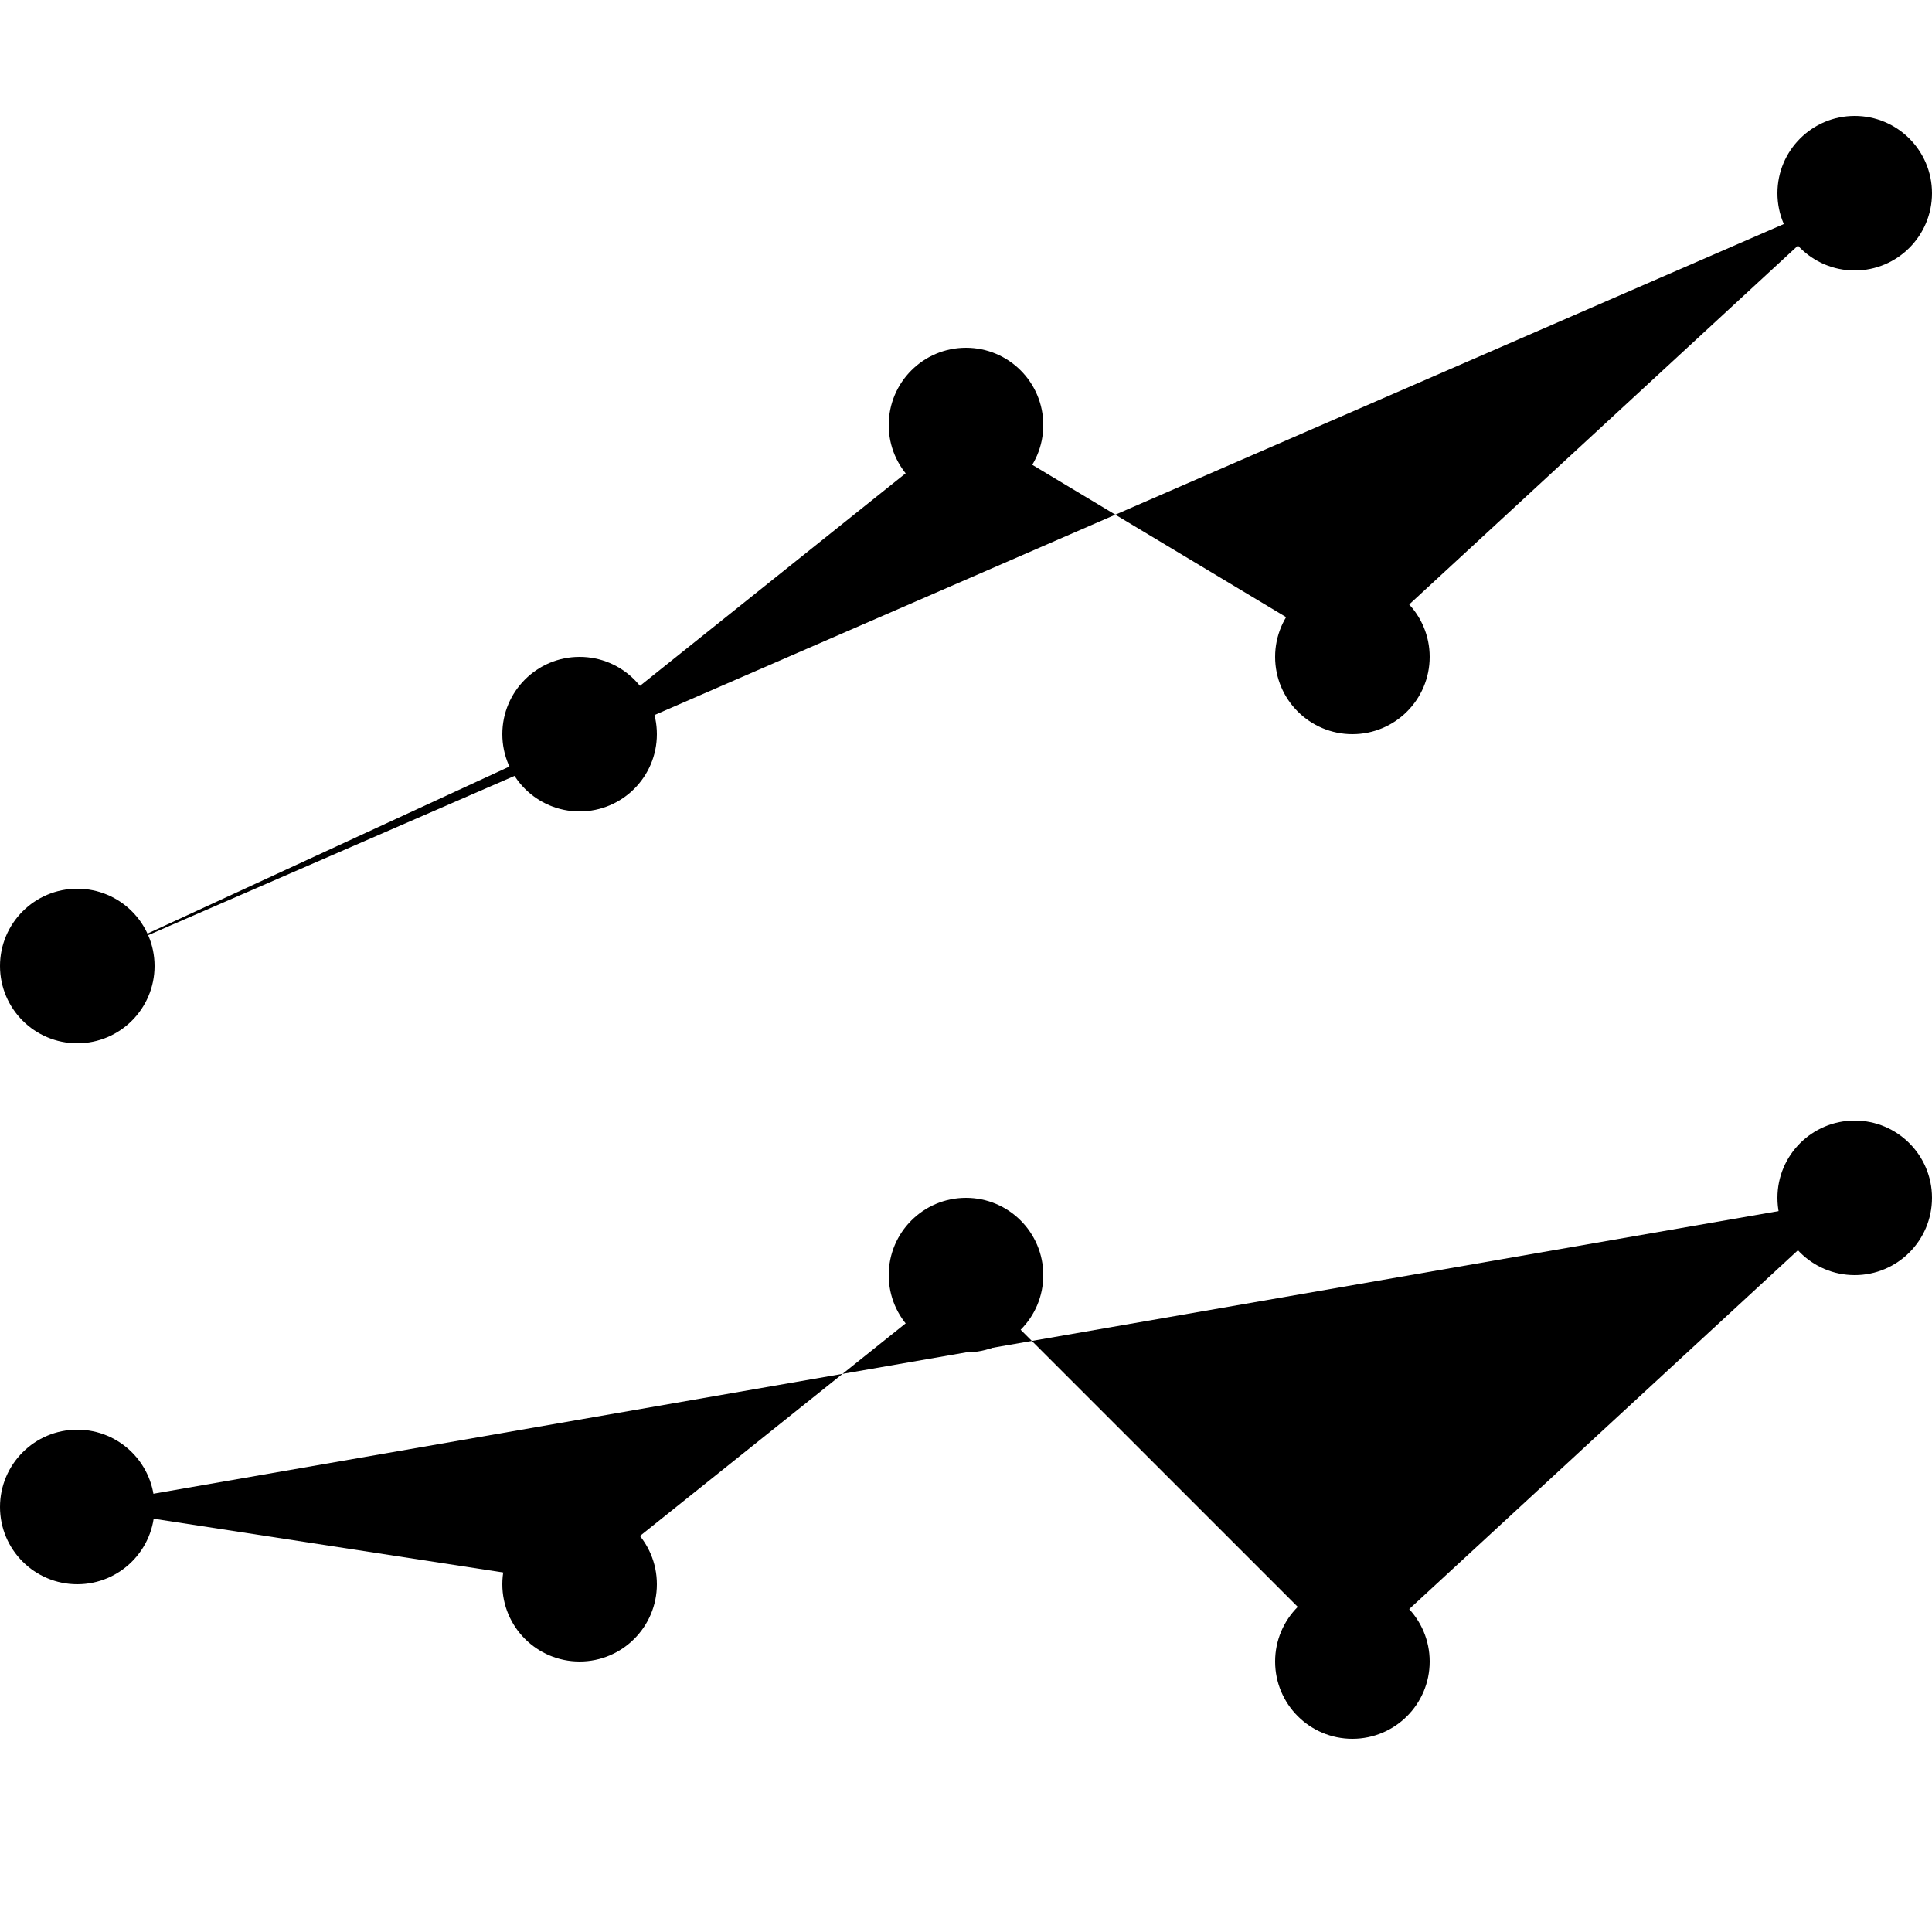
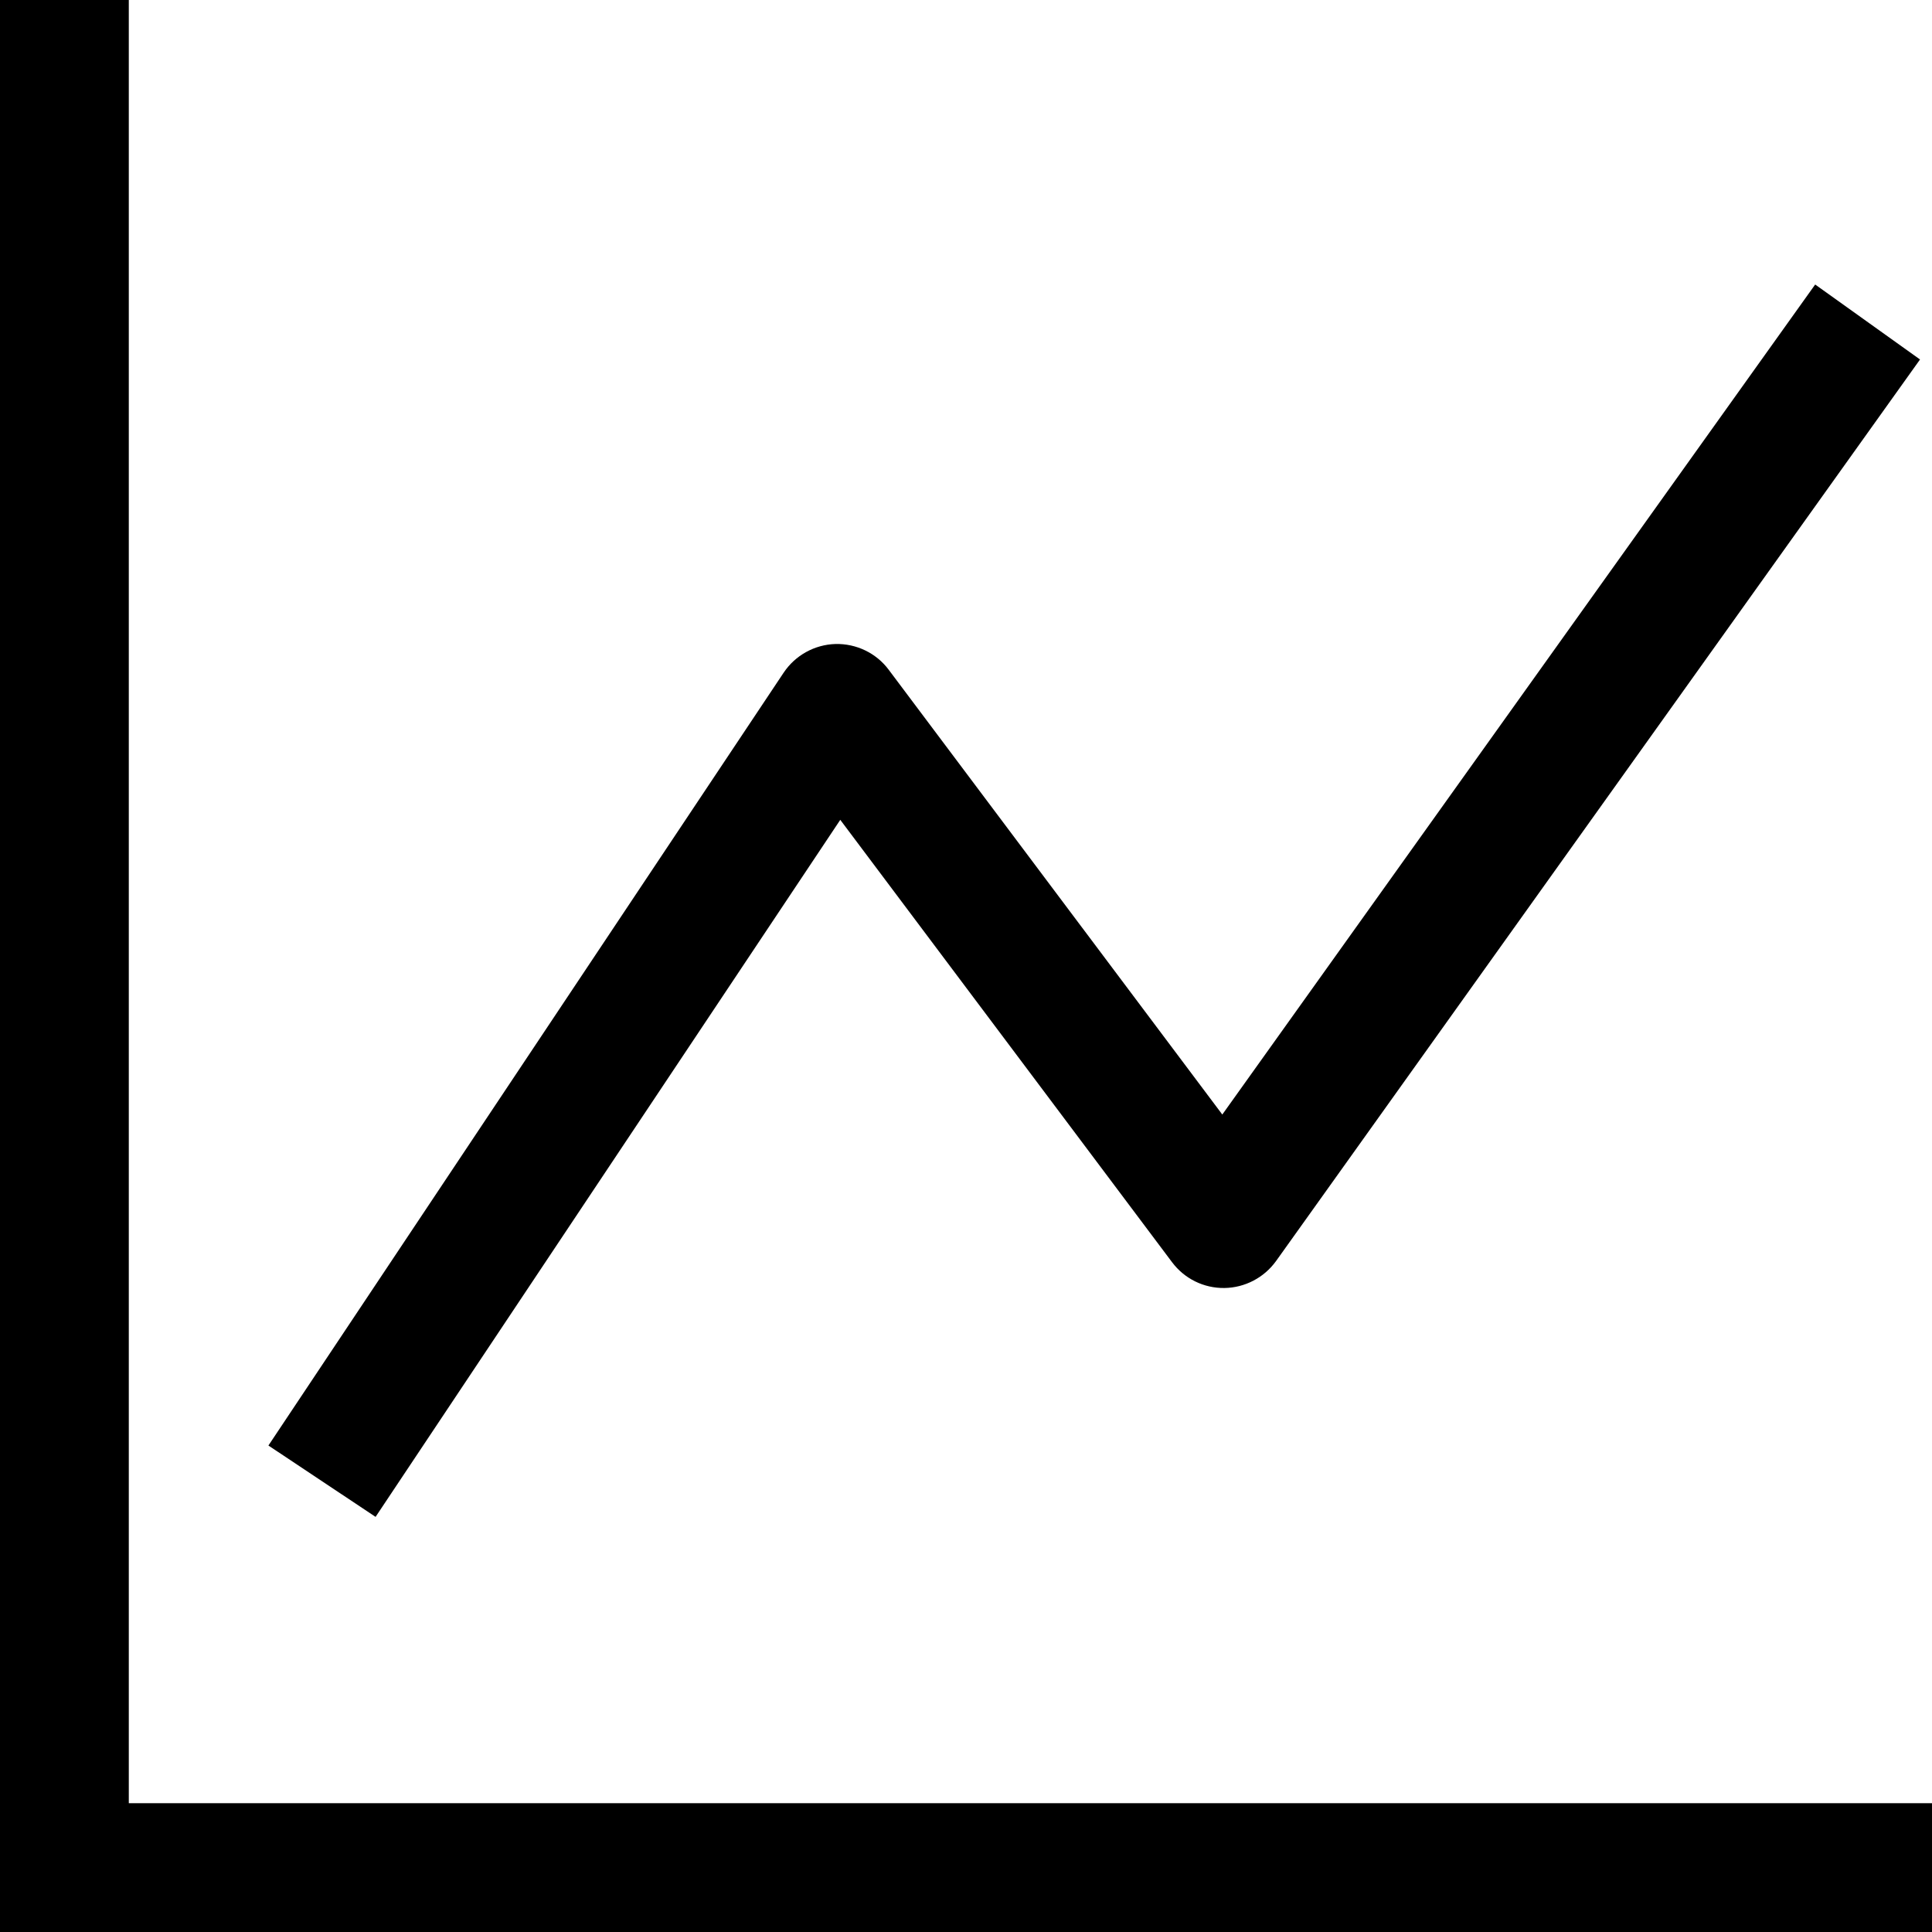
- <svg xmlns="http://www.w3.org/2000/svg" enable-background="new 0 0 50 50" height="50px" id="Layer_1" version="1.1" viewBox="0 0 50 50" width="50px" xml:space="preserve">
-   <rect fill="none" height="50" width="50" />
-   <circle class="icon-stroke" cx="2" cy="25" r="2" />
-   <circle class="icon-stroke" cx="15" cy="19" r="2" />
-   <circle class="icon-stroke" cx="25" cy="11" r="2" />
-   <circle class="icon-stroke" cx="35" cy="17" r="2" />
-   <circle class="icon-stroke" cx="48" cy="5" r="2" />
-   <circle class="icon-stroke" cx="2" cy="39" r="2" />
-   <circle class="icon-stroke" cx="15" cy="41" r="2" />
-   <circle class="icon-stroke" cx="25" cy="33" r="2" />
-   <circle class="icon-stroke" cx="35" cy="43" r="2" />
-   <circle class="icon-stroke" cx="48" cy="31" r="2" />
-   <polyline class="icon-stroke" points="2,25 15,19 25,11 35,17 48,5" stroke-linecap="round" stroke-miterlimit="10" stroke-width="2" />
-   <polyline class="icon-stroke" points="2,39 15,41 25,33 35,43 48,31" stroke-linecap="round" stroke-miterlimit="10" stroke-width="2" />
+ <svg xmlns="http://www.w3.org/2000/svg" fill="none" height="15" viewBox="0 0 15 15" width="15">
+   <path d="M0.5 14.5H0V15H0.5V14.5ZM6.5 5.5L6.9 5.2C6.803 5.07 6.648 4.996 6.486 5C6.324 5.005 6.174 5.088 6.084 5.223L6.5 5.5ZM9.5 9.5L9.1 9.8C9.196 9.928 9.346 10.002 9.506 10C9.665 9.998 9.814 9.92 9.907 9.791L9.5 9.5ZM0 0V14.5H1V0H0ZM0.5 15H15V14H0.5V15ZM2.916 11.777L6.916 5.777L6.084 5.223L2.084 11.223L2.916 11.777ZM6.1 5.8L9.1 9.8L9.9 9.2L6.9 5.2L6.1 5.8ZM9.907 9.791L14.907 2.791L14.093 2.209L9.093 9.209L9.907 9.791Z" fill="black" />
</svg>
